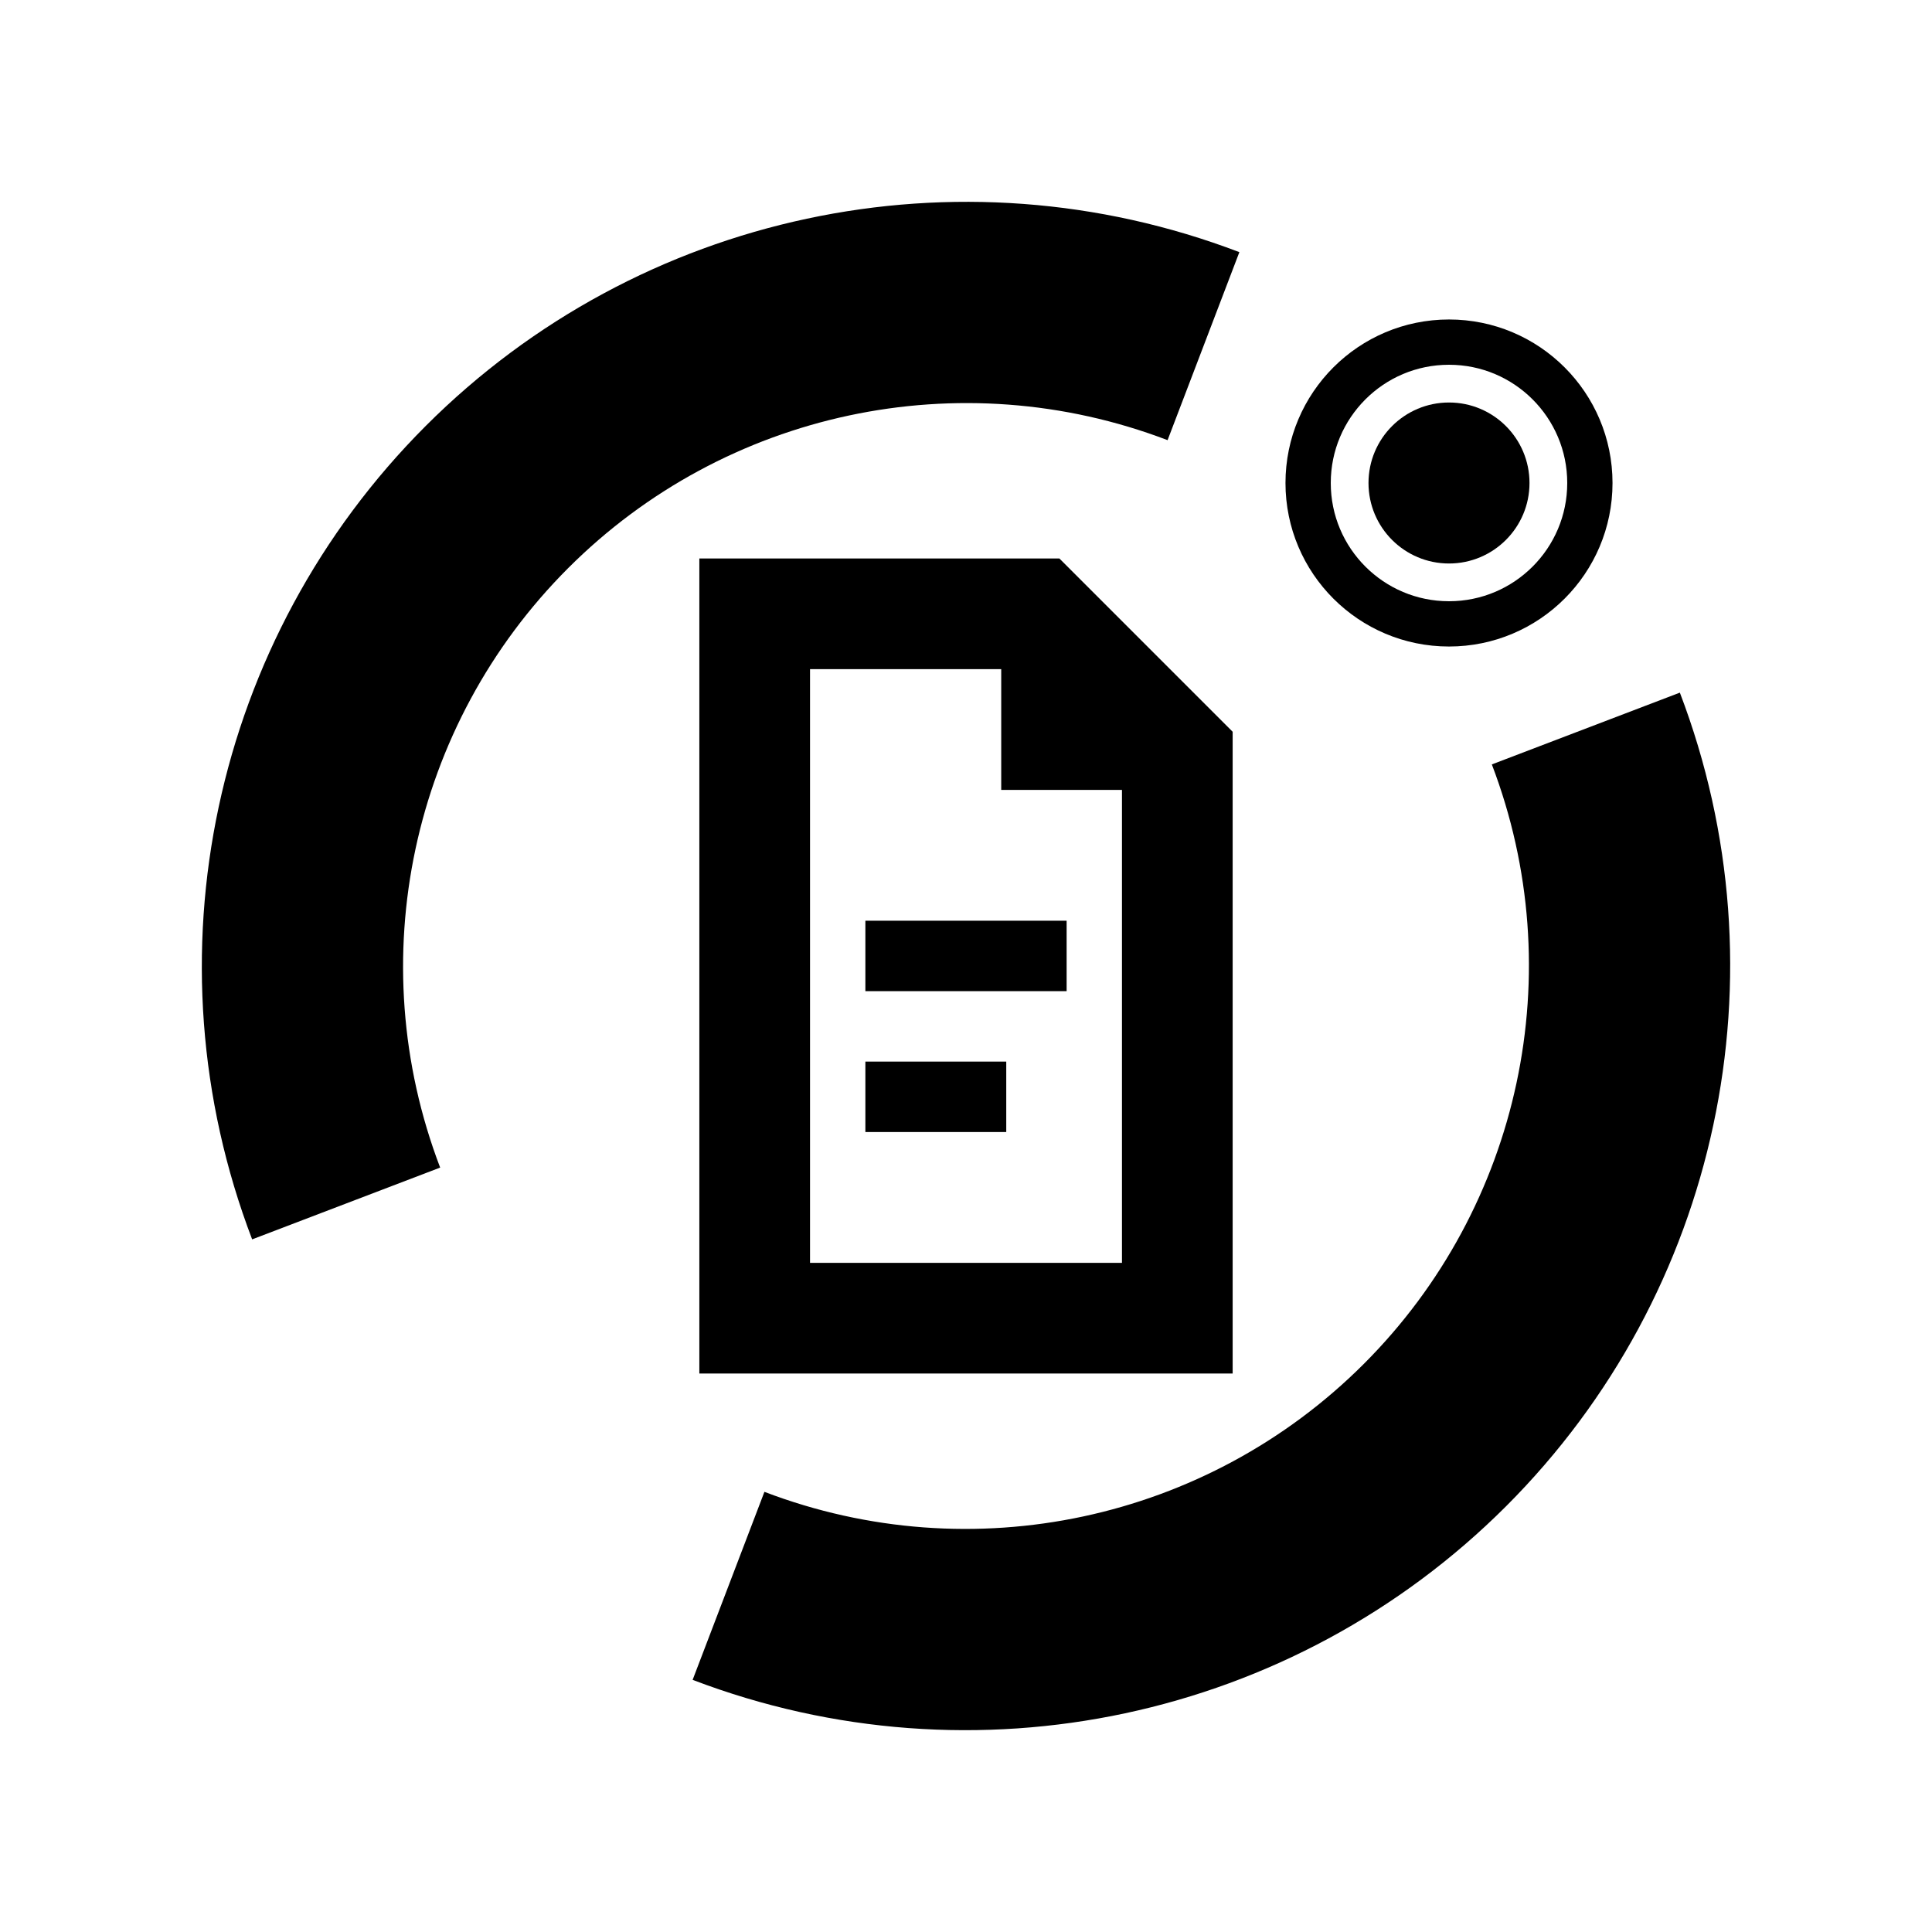
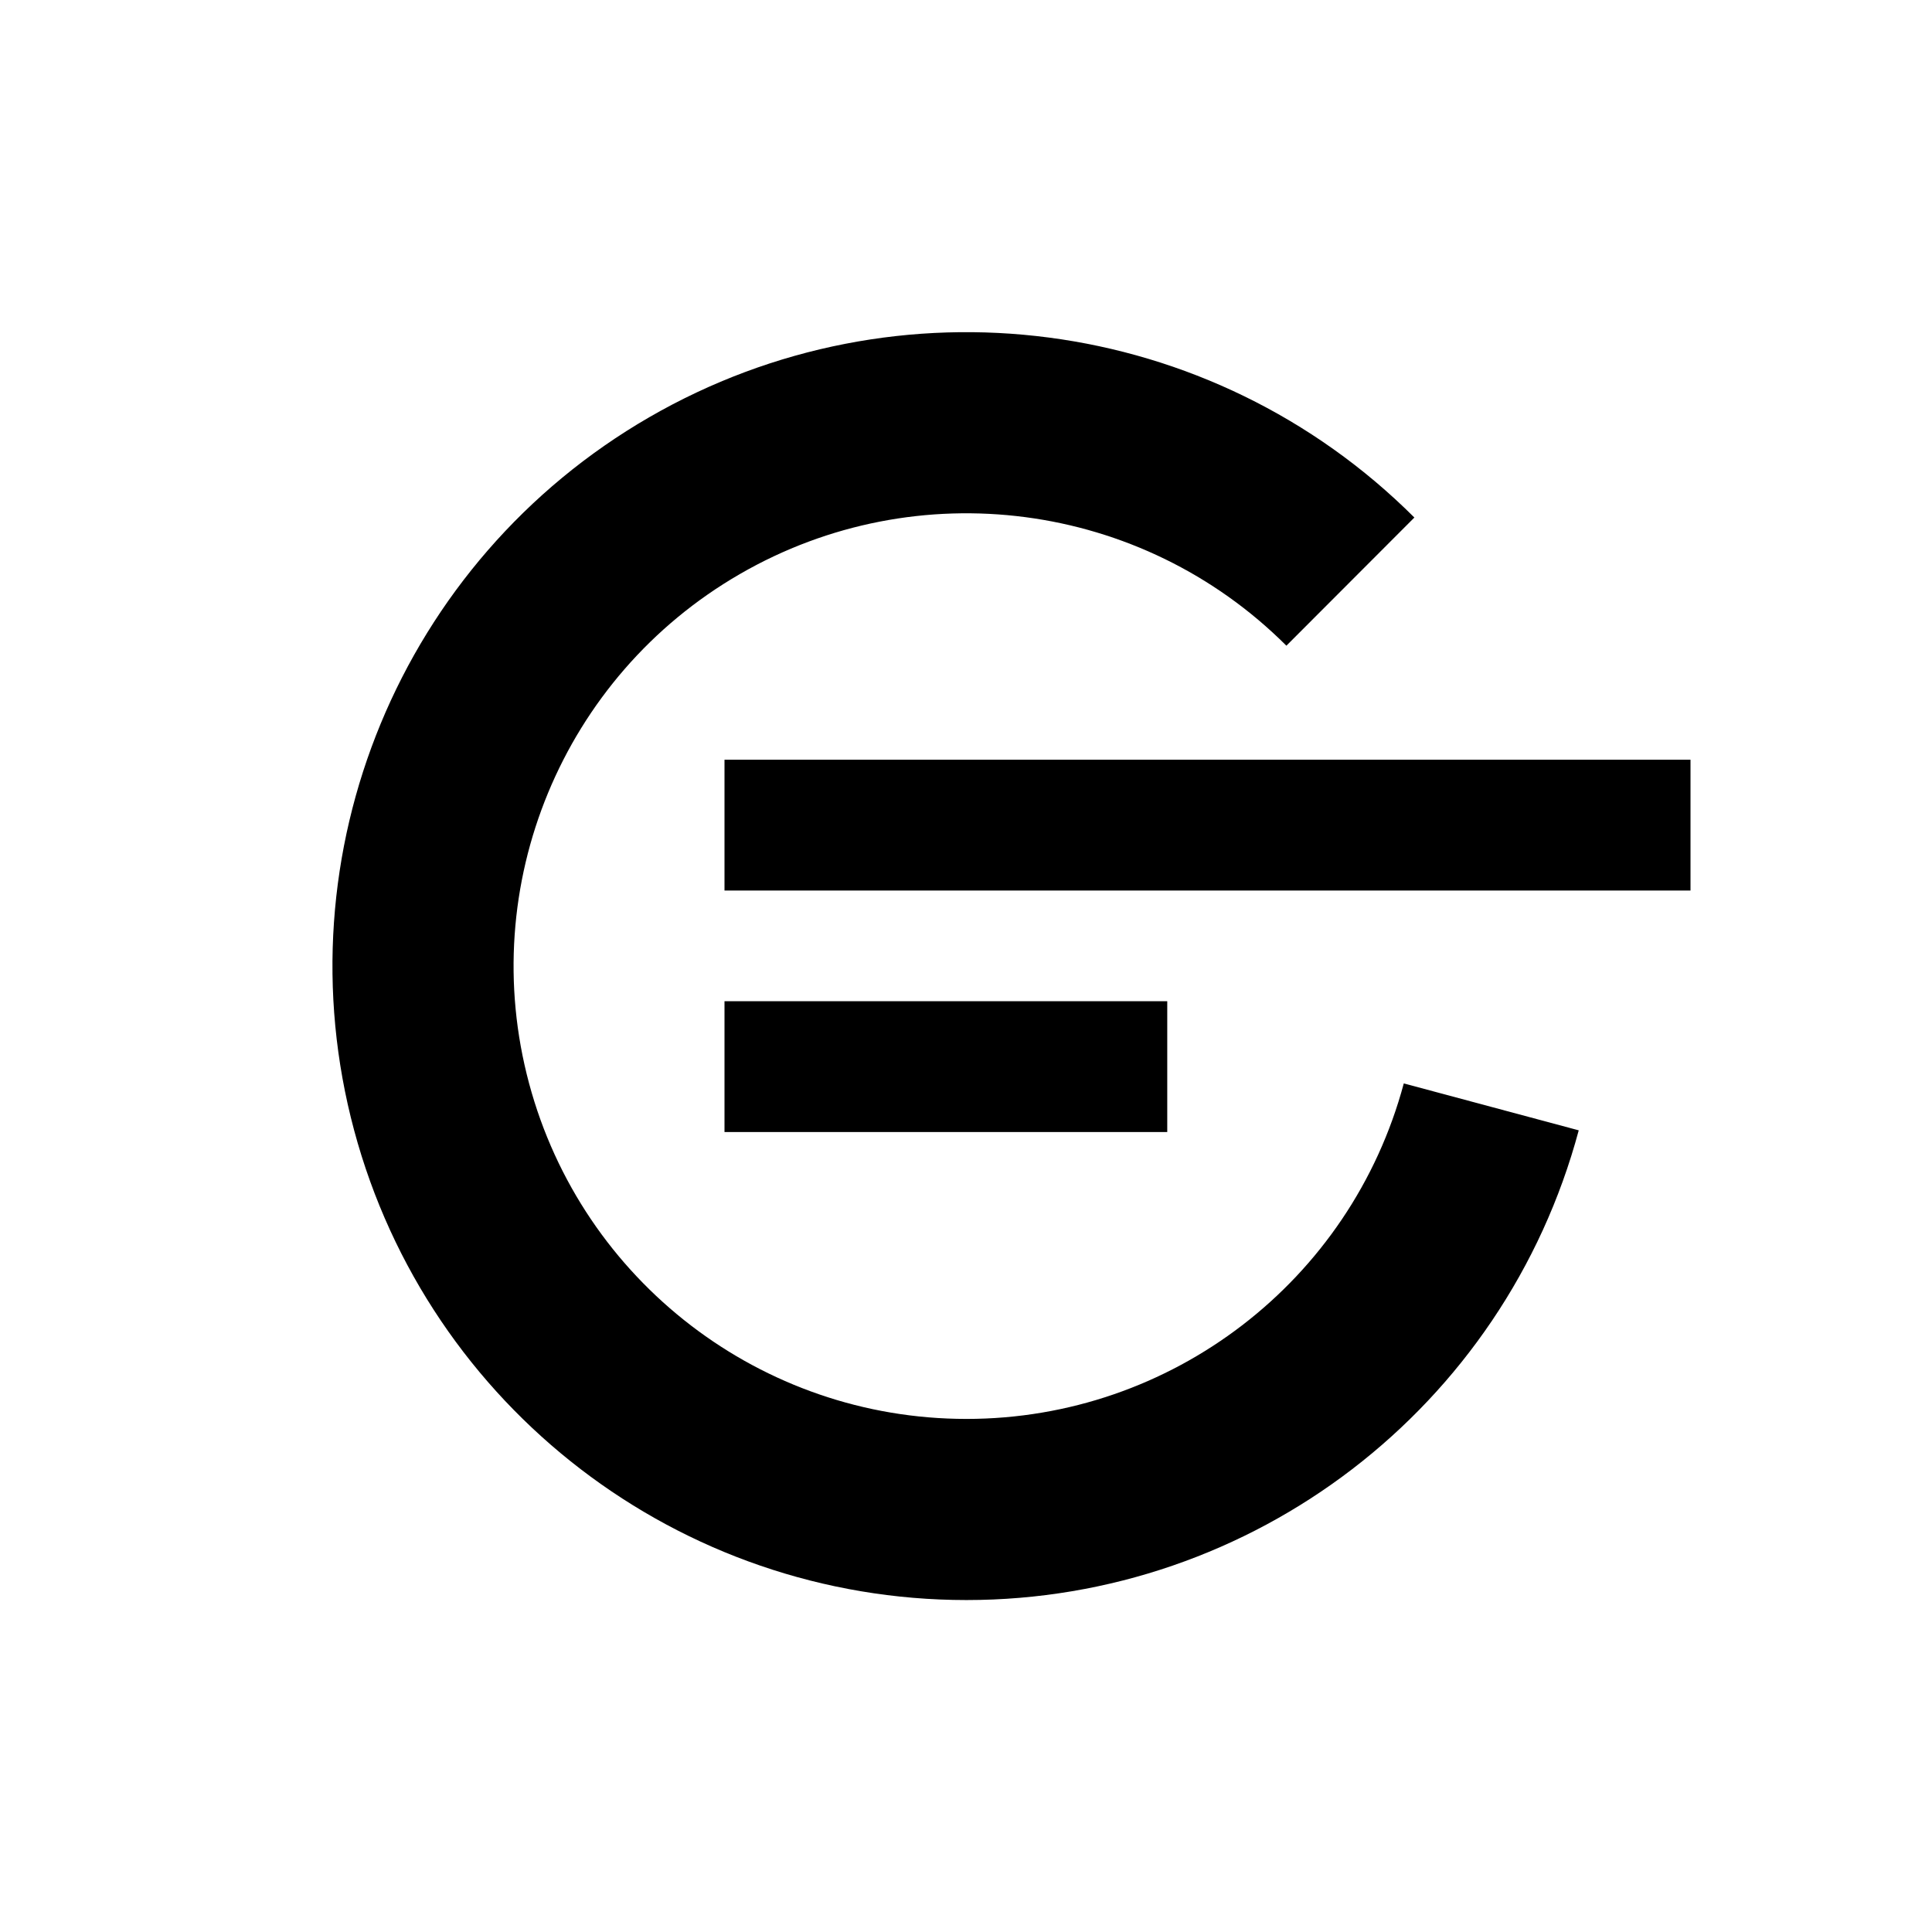
<svg xmlns="http://www.w3.org/2000/svg" viewBox="0 0 96 96" fill="none" role="img" aria-label="docsxai">
-   <path d="M17.2 59.8A33 33 0 0 1 59.8 17.2" stroke="currentColor" stroke-width="10" stroke-linecap="butt" fill="none" />
-   <path d="M78.8 36.2A33 33 0 0 1 36.2 78.8" stroke="currentColor" stroke-width="10" stroke-linecap="butt" fill="none" />
-   <path d="M37.5 30.5H51.5L58.5 37.5V65.5H37.5Z" stroke="currentColor" stroke-width="5.5" fill="none" />
-   <path d="M51.5 30.5V37.5H58.5" stroke="currentColor" stroke-width="3.5" fill="none" />
-   <path d="M43 47.5H53M43 54.5H50" stroke="currentColor" stroke-width="3.5" fill="none" />
-   <circle cx="72" cy="24" r="4" fill="currentColor" />
-   <circle cx="72" cy="24" r="7" fill="none" stroke="currentColor" stroke-width="2.25" />
+   <path d="M74.1 55A27 27 0 1 1 67.1 28.9" stroke="currentColor" stroke-width="9" stroke-linecap="butt" fill="none" />
+   <path d="M36 41H84" stroke="currentColor" stroke-width="6.5" stroke-linecap="butt" fill="none" />
+   <path d="M36 53H58" stroke="currentColor" stroke-width="6.5" stroke-linecap="butt" fill="none" />
</svg>
